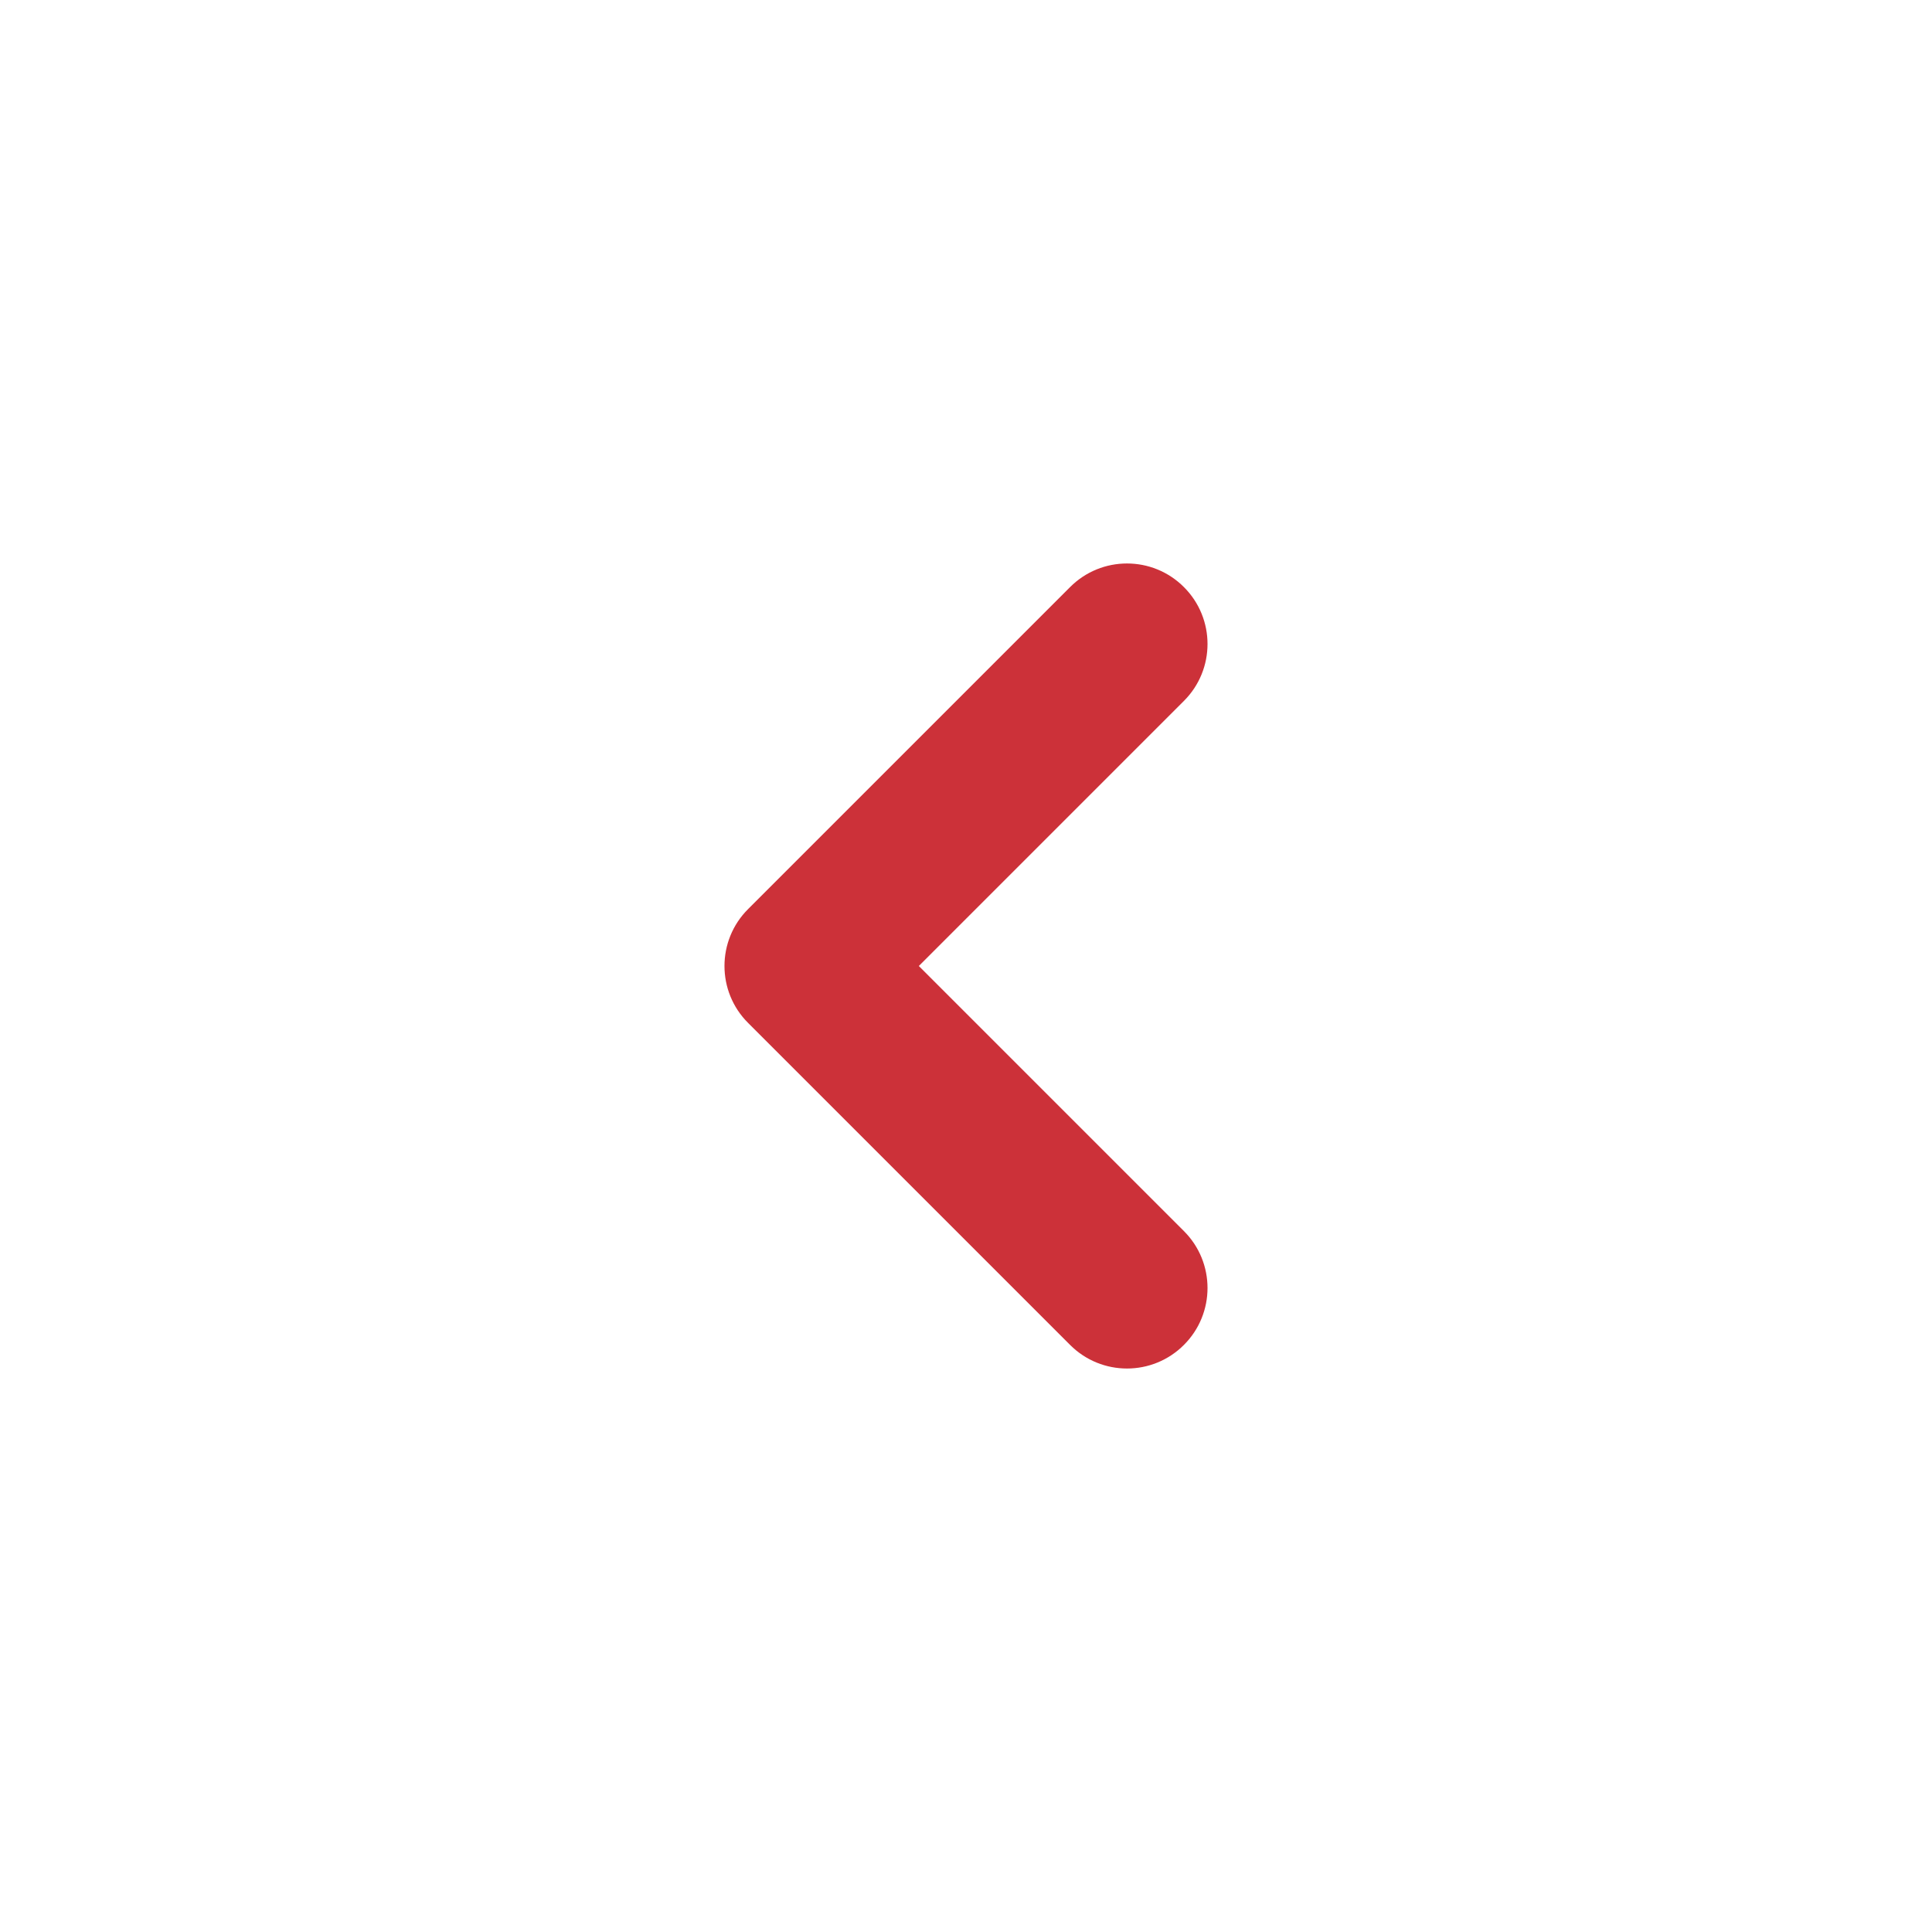
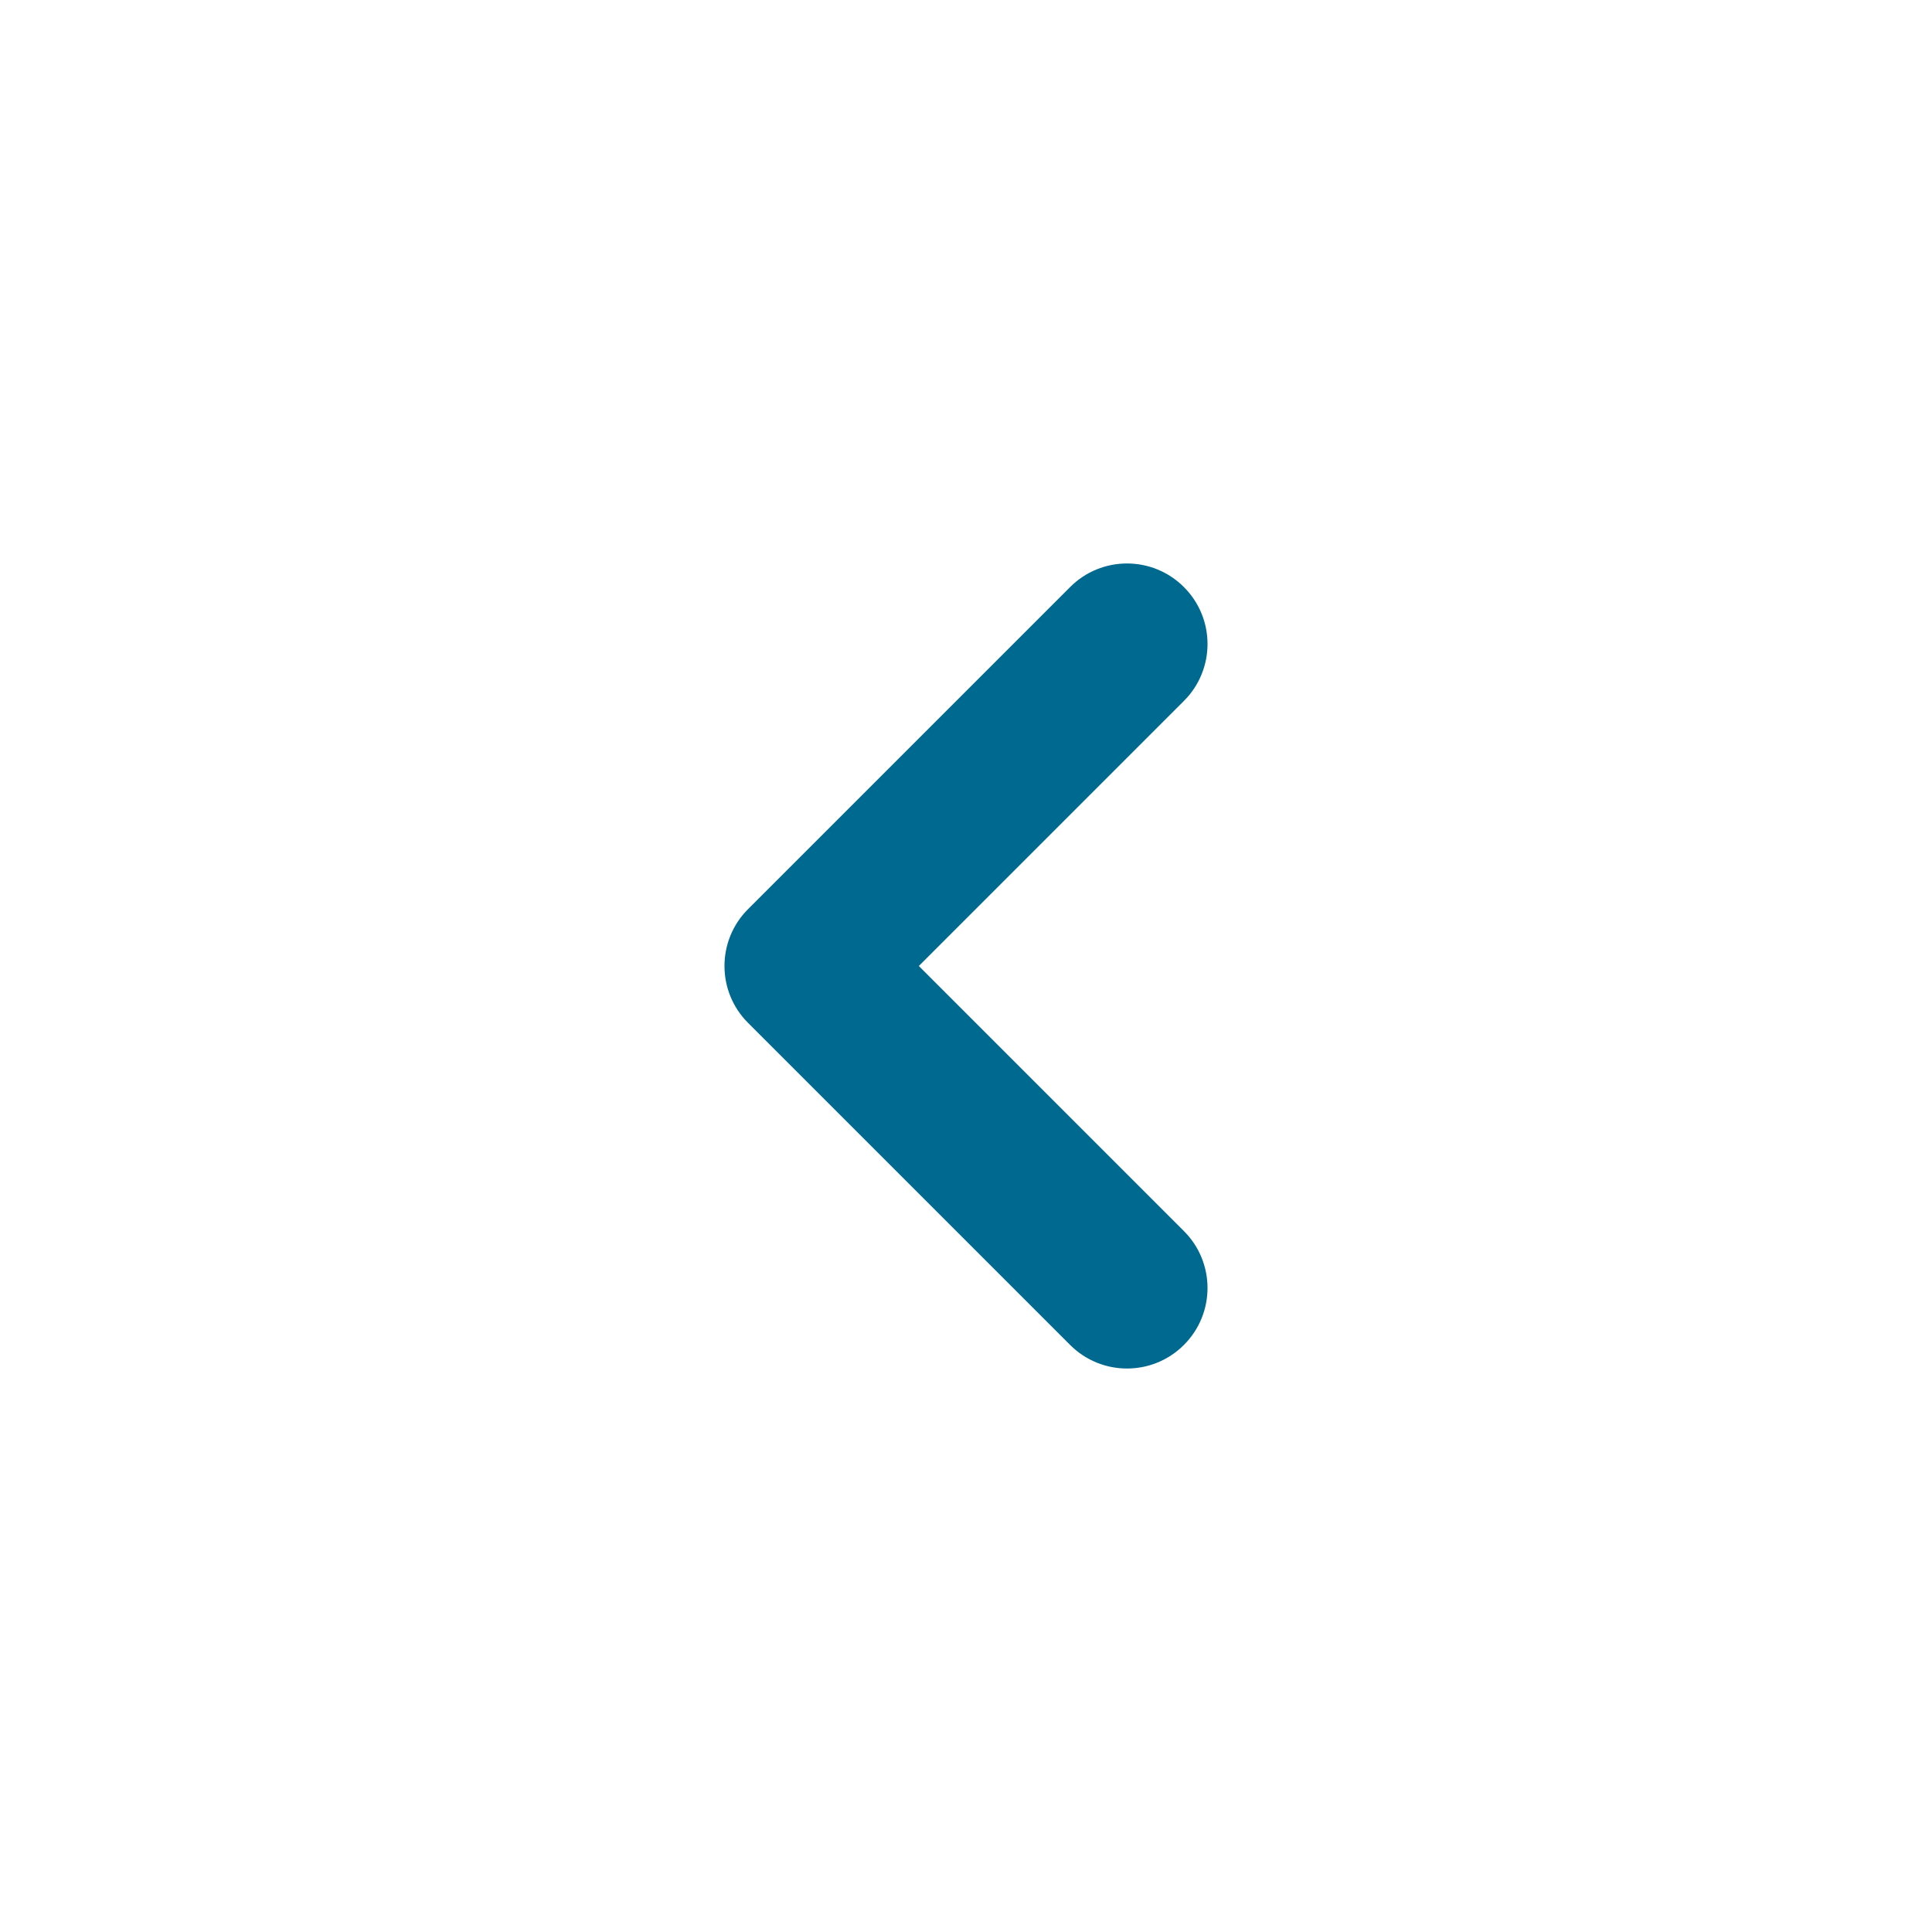
<svg xmlns="http://www.w3.org/2000/svg" width="24" height="24" viewBox="0 0 24 24">
  <g fill="none" fill-rule="evenodd">
    <rect width="24" height="24" />
-     <path fill="#CC3139" fill-rule="nonzero" d="M14.707,15.293 C15.098,15.683 15.098,16.317 14.707,16.707 C14.317,17.098 13.683,17.098 13.293,16.707 L9.293,12.707 C8.902,12.317 8.902,11.683 9.293,11.293 L13.293,7.293 C13.683,6.902 14.317,6.902 14.707,7.293 C15.098,7.683 15.098,8.317 14.707,8.707 L11.414,12 L14.707,15.293 Z" />
+     <path fill="#00698f" fill-rule="nonzero" d="M14.707,15.293 C15.098,15.683 15.098,16.317 14.707,16.707 C14.317,17.098 13.683,17.098 13.293,16.707 L9.293,12.707 C8.902,12.317 8.902,11.683 9.293,11.293 L13.293,7.293 C13.683,6.902 14.317,6.902 14.707,7.293 C15.098,7.683 15.098,8.317 14.707,8.707 L11.414,12 L14.707,15.293 Z" />
  </g>
</svg>
